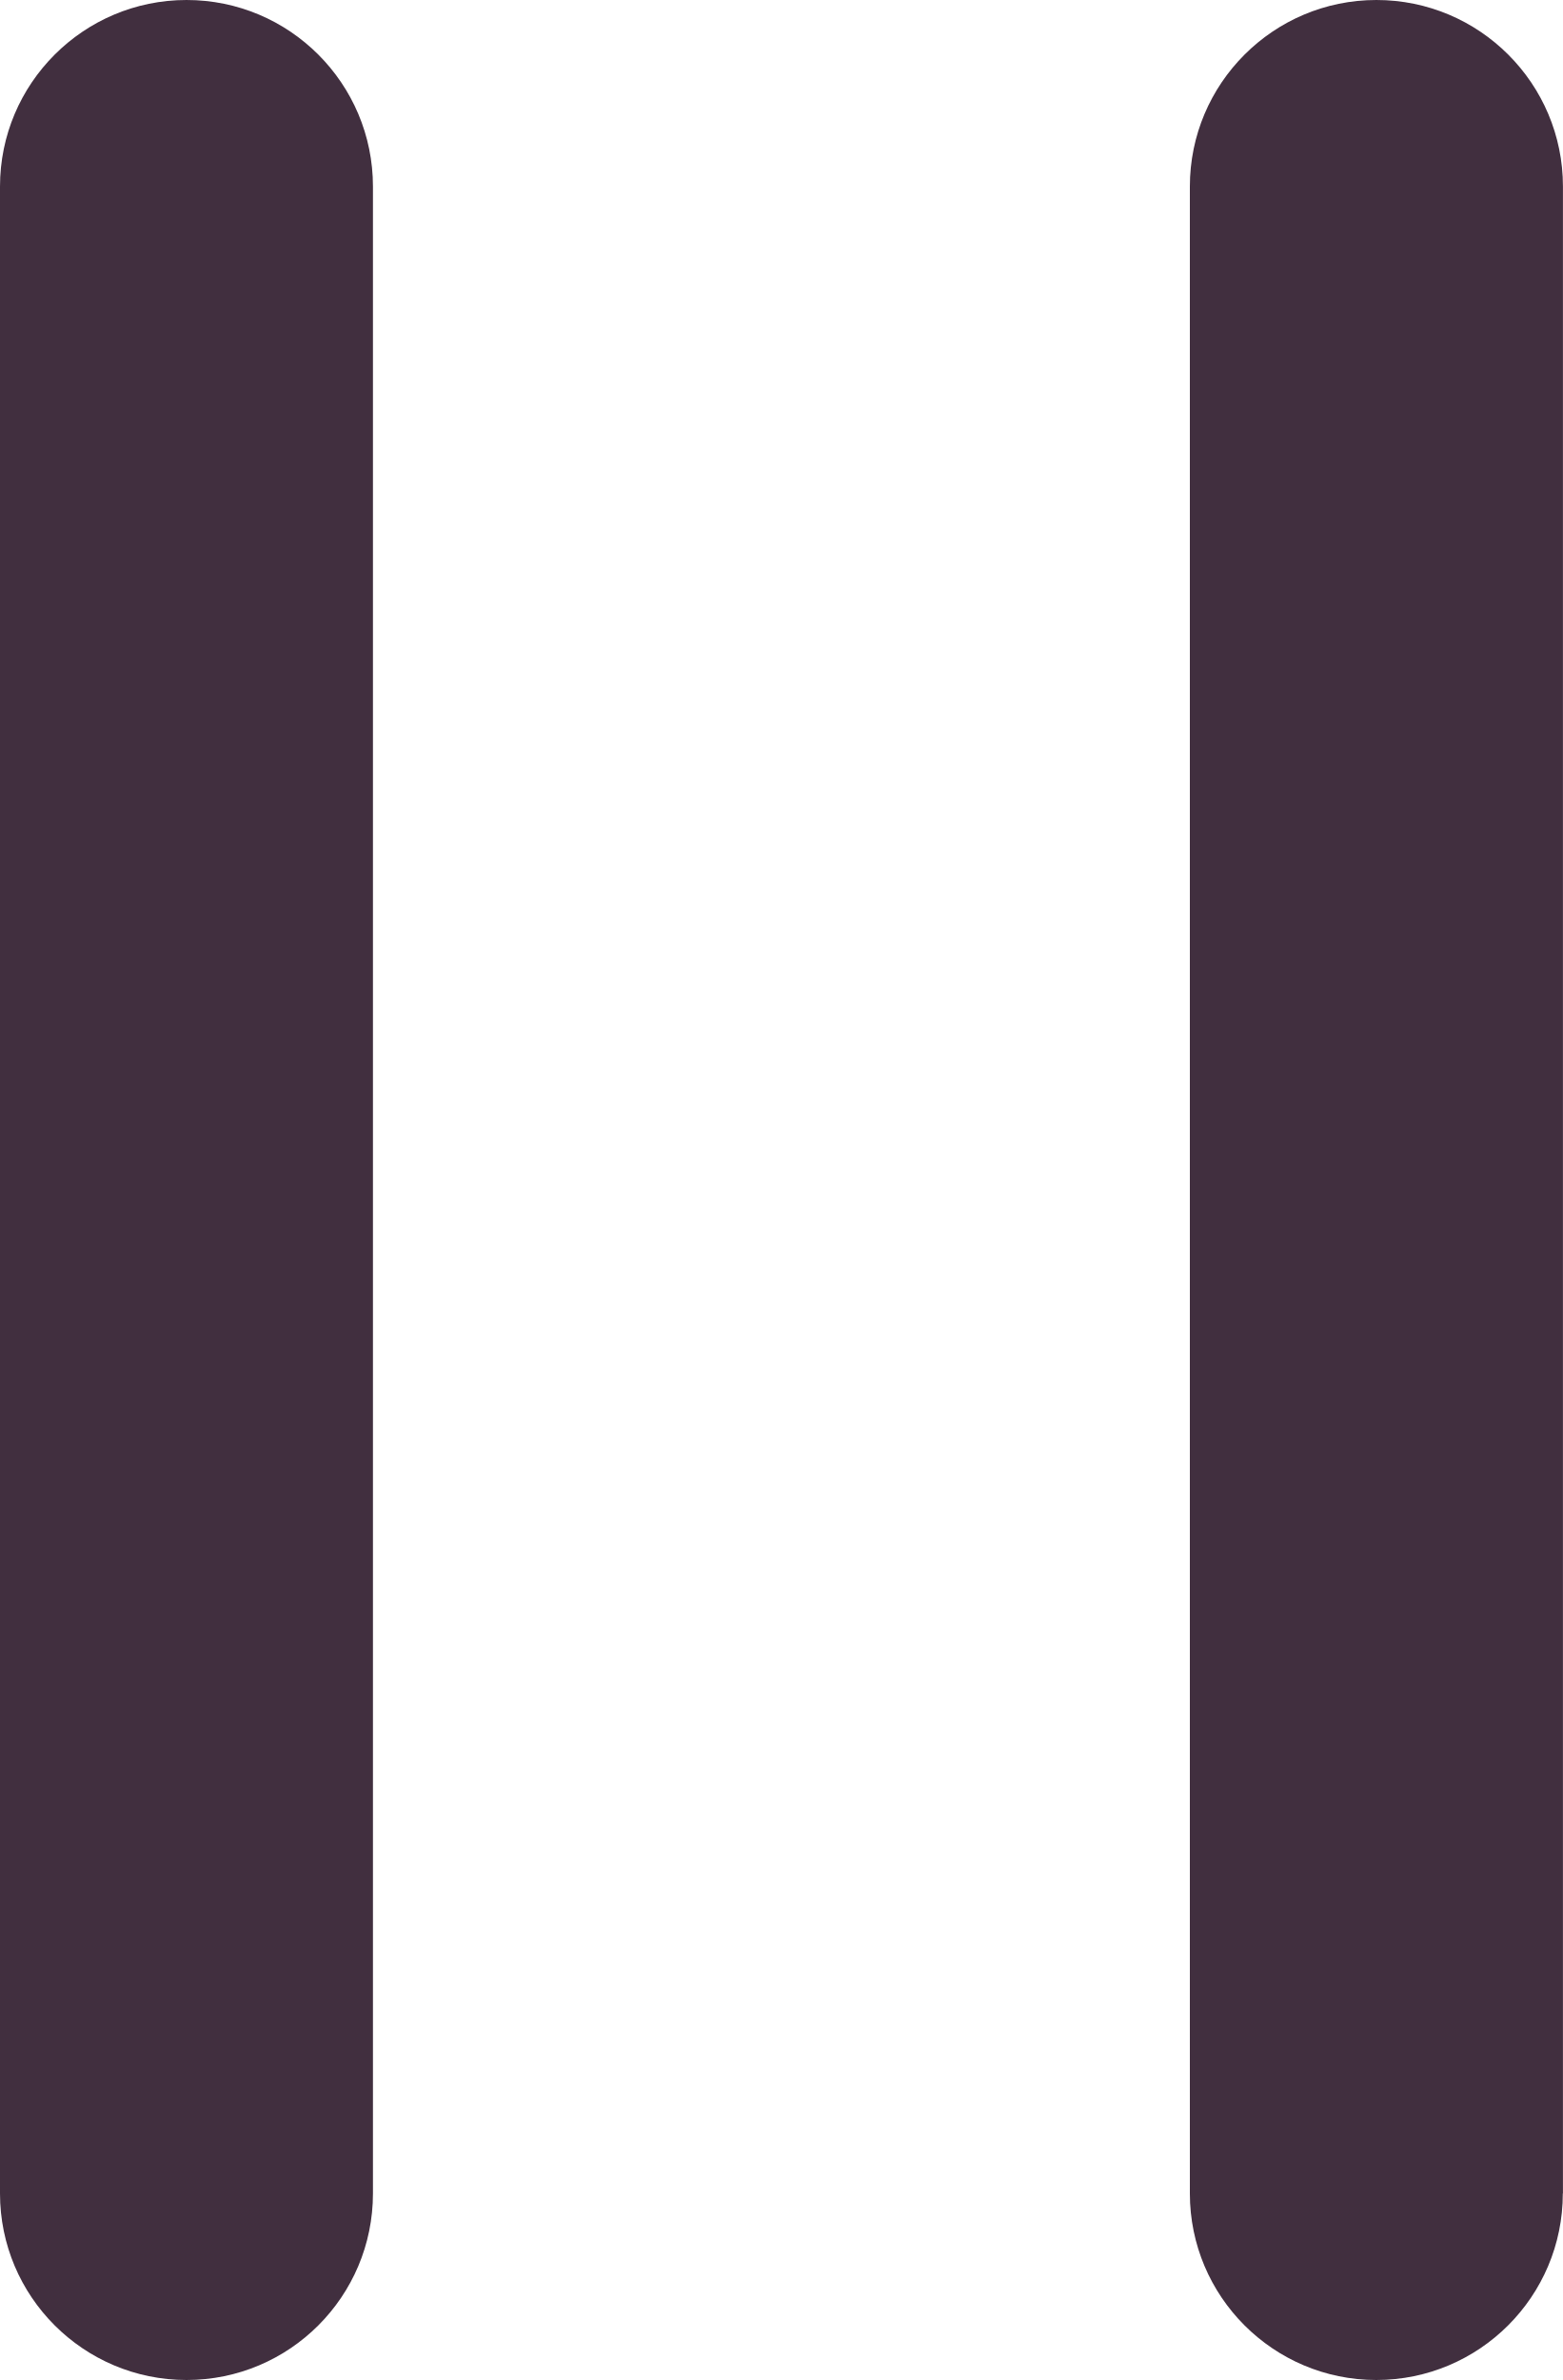
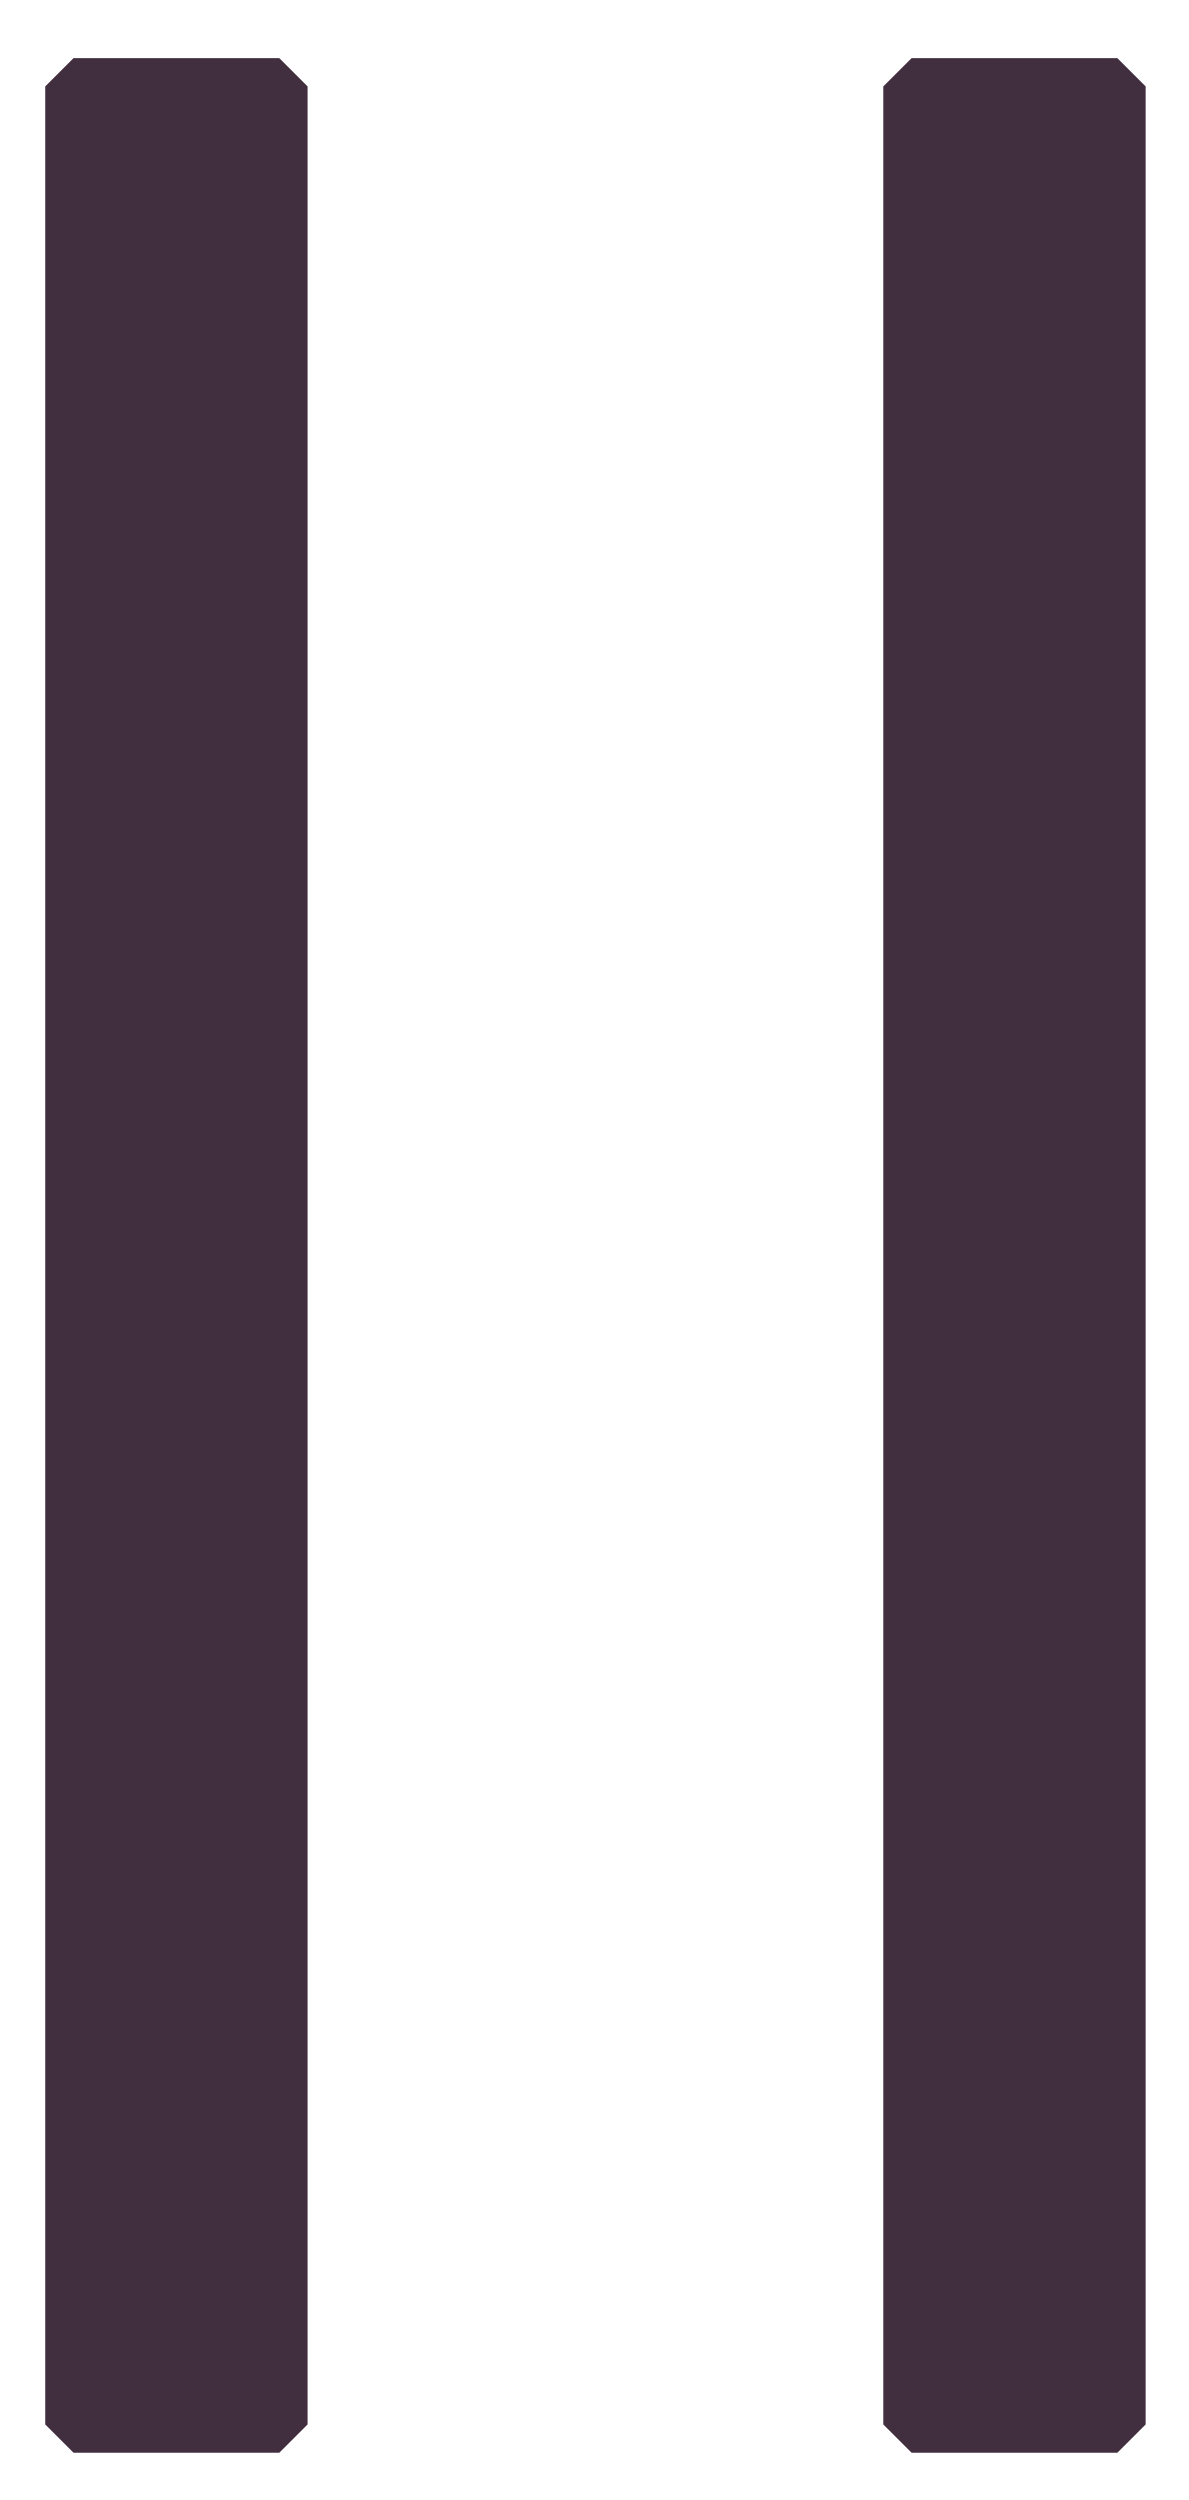
- <svg xmlns="http://www.w3.org/2000/svg" version="1.1" id="Calque_1" x="0px" y="0px" width="11.821px" height="18px" viewBox="0 0 11.821 18" enable-background="new 0 0 11.821 18" xml:space="preserve">
-   <path fill="#412F3F" d="M2.821,16.589C2.821,17.368,2.19,18,1.411,18l0,0C0.632,18,0,17.368,0,16.589V1.411C0,0.632,0.632,0,1.411,0  l0,0C2.19,0,2.821,0.632,2.821,1.411V16.589z" />
-   <path fill="#412F3F" d="M11.821,16.589c0,0.779-0.632,1.411-1.411,1.411l0,0C9.632,18,9,17.368,9,16.589V1.411  C9,0.632,9.632,0,10.411,0l0,0c0.779,0,1.411,0.632,1.411,1.411V16.589z" />
+ <svg xmlns="http://www.w3.org/2000/svg" version="1.1" id="Calque_1" x="0px" y="0px" width="21px" height="44.167px" viewBox="20.442 9.111 21 44.167" enable-background="new 20.442 9.111 21 44.167" xml:space="preserve">
+   <rect x="21.741" y="10.638" fill="#412F3F" stroke="#412F3F" stroke-linejoin="bevel" stroke-miterlimit="10" width="3.635" height="41.305" />
+   <rect x="36.547" y="10.638" fill="#412F3F" stroke="#412F3F" stroke-linejoin="bevel" stroke-miterlimit="10" width="3.635" height="41.305" />
</svg>
